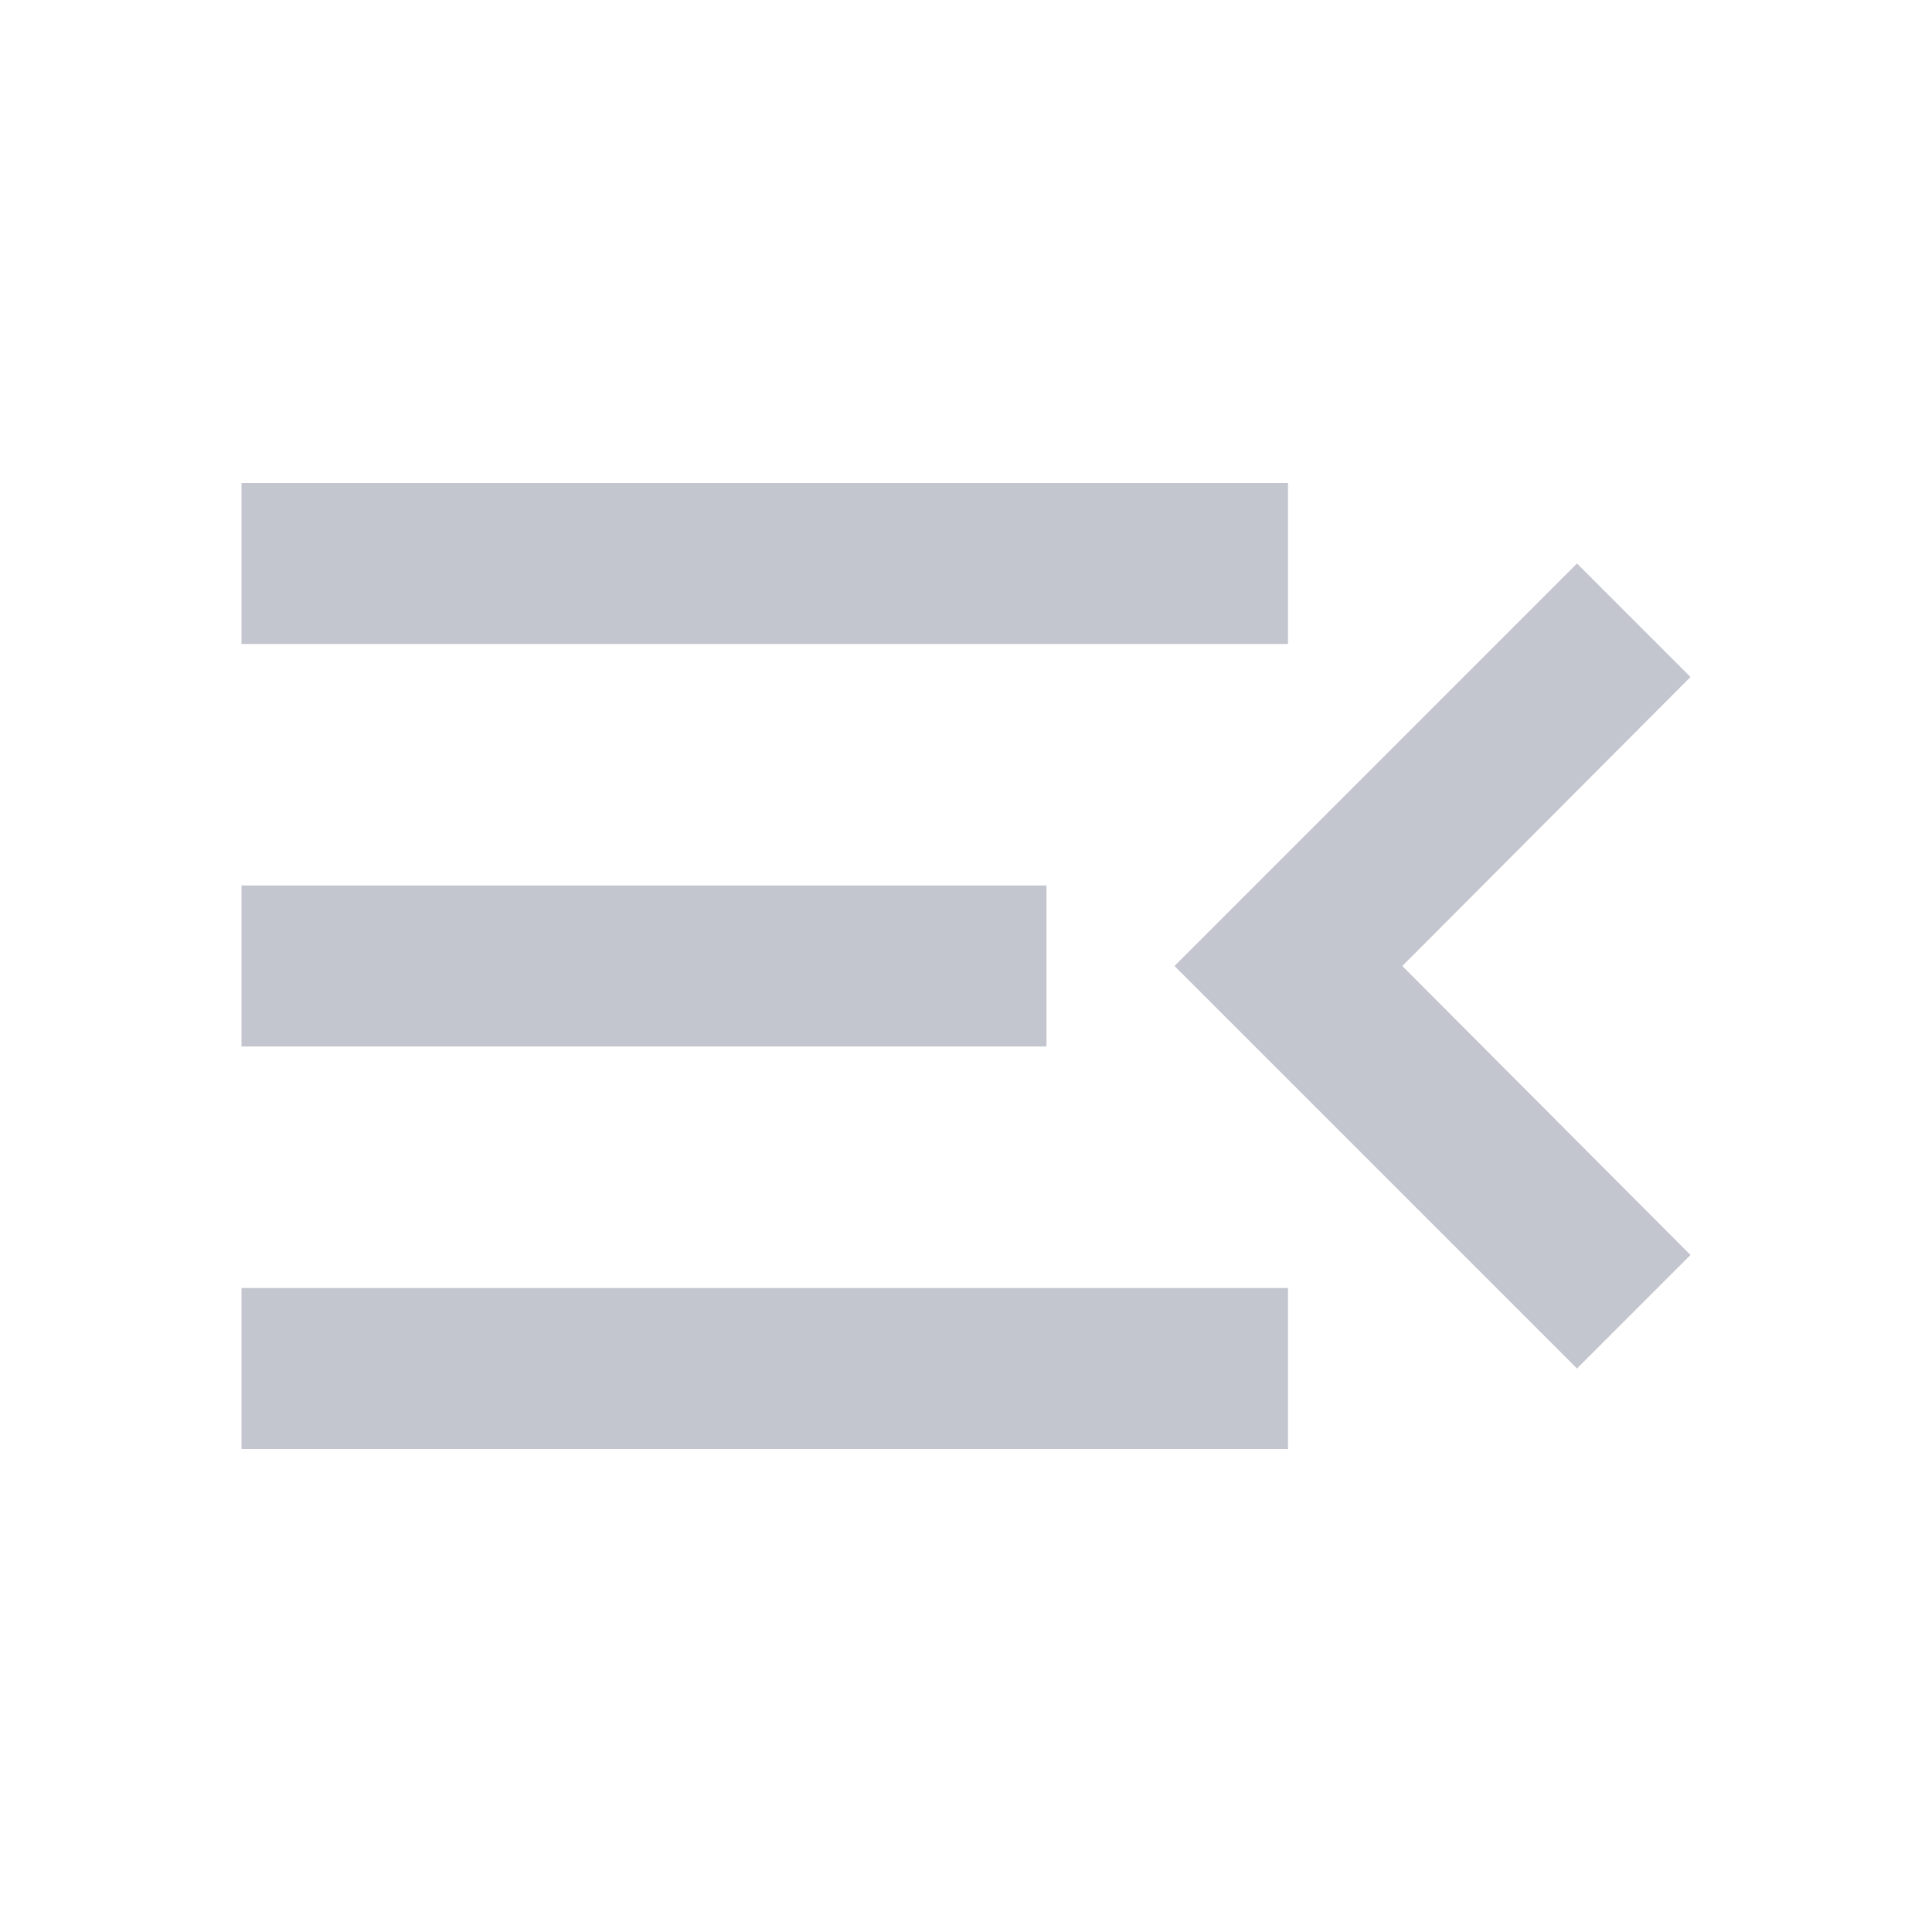
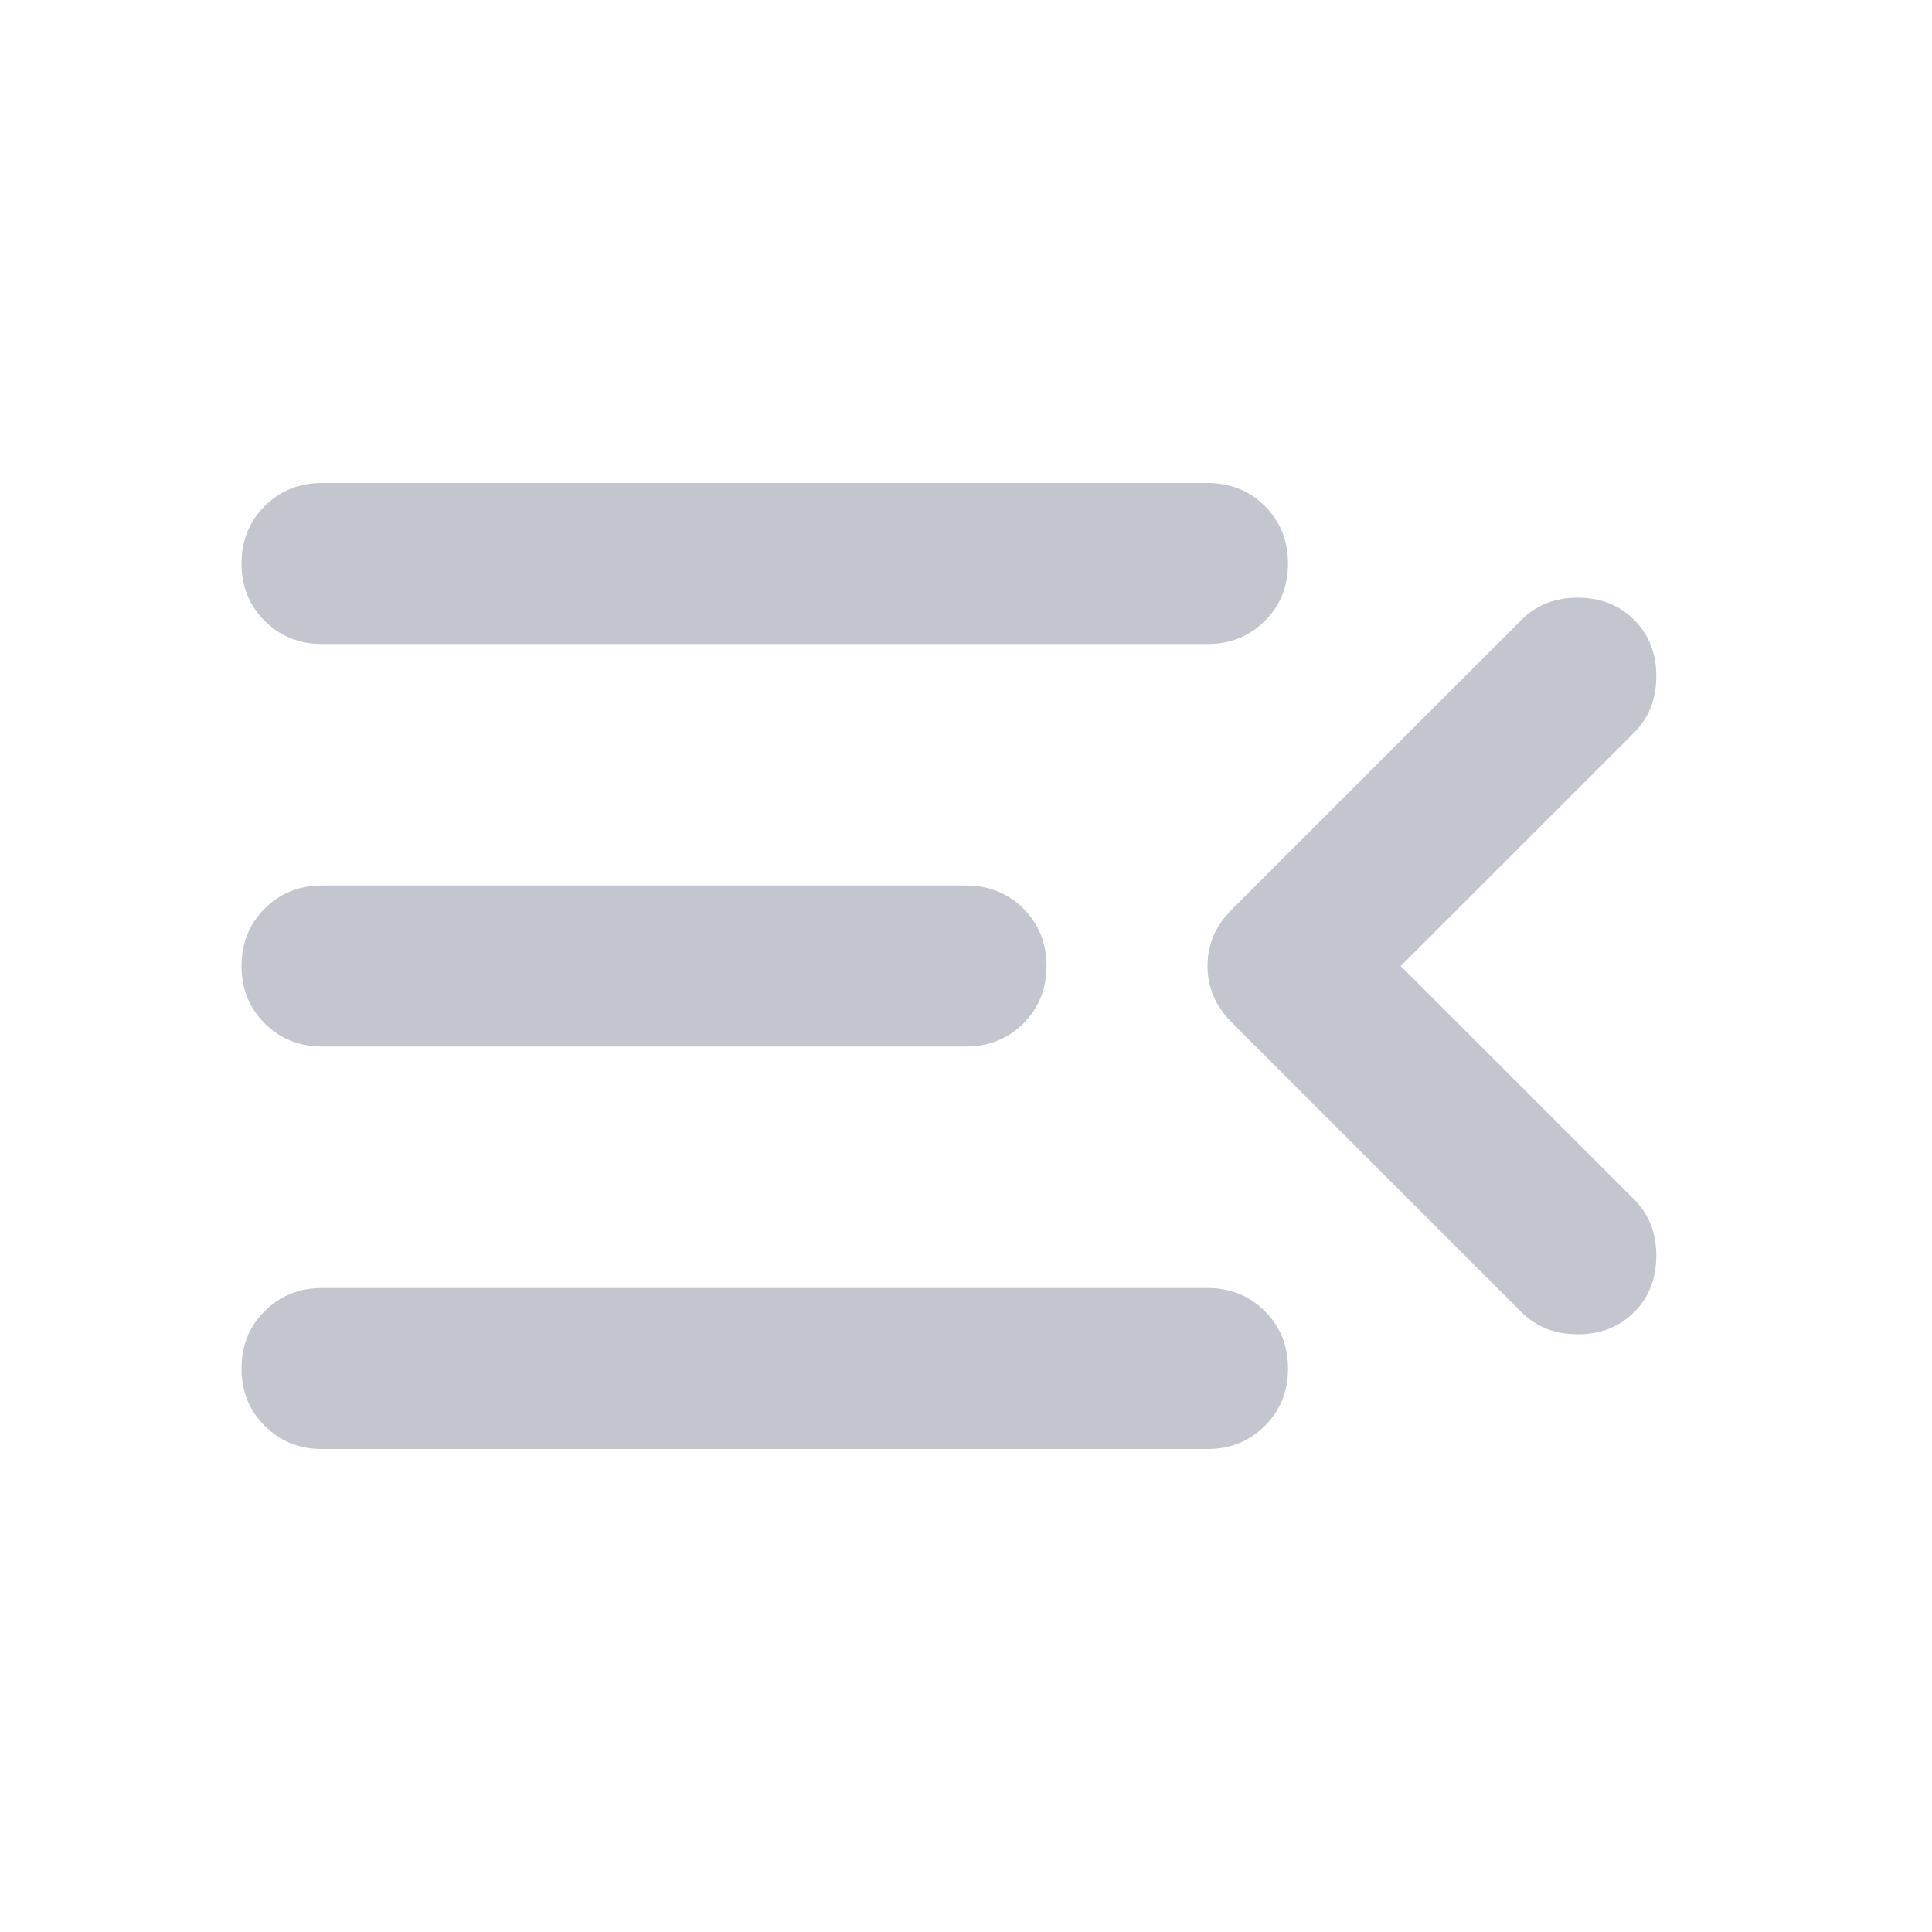
<svg xmlns="http://www.w3.org/2000/svg" width="24" height="24" viewBox="0 0 24 24" fill="none">
-   <path d="M3 18H16V16H3V18ZM3 13H13V11H3V13ZM3 6V8H16V6H3ZM21 15.59L17.42 12L21 8.41L19.59 7L14.59 12L19.59 17L21 15.59Z" fill="#C4C6CF" />
+   <mask id="mask0_54773_24692" style="mask-type:alpha" maskUnits="userSpaceOnUse" x="0" y="0" width="24" height="24">
+     <rect width="24" height="24" fill="#D9D9D9" />
+   </mask>
+   <g mask="url(#mask0_54773_24692)">
+     <path d="M4 18C3.717 18 3.479 17.904 3.288 17.712C3.096 17.521 3 17.283 3 17C3 16.717 3.096 16.479 3.288 16.288C3.479 16.096 3.717 16 4 16H15C15.283 16 15.521 16.096 15.713 16.288C15.904 16.479 16 16.717 16 17C16 17.283 15.904 17.521 15.713 17.712C15.521 17.904 15.283 18 15 18H4ZM18.9 16.3L15.3 12.7C15.1 12.5 15 12.267 15 12C15 11.733 15.1 11.5 15.3 11.3L18.9 7.7C19.083 7.517 19.317 7.425 19.6 7.425C19.883 7.425 20.117 7.517 20.3 7.7C20.483 7.883 20.575 8.117 20.575 8.4C20.575 8.683 20.483 8.917 20.3 9.1L17.4 12L20.3 14.9C20.483 15.083 20.575 15.317 20.575 15.6C20.575 15.883 20.483 16.117 20.3 16.3C20.117 16.483 19.883 16.575 19.6 16.575C19.317 16.575 19.083 16.483 18.9 16.3ZM4 13C3.717 13 3.479 12.904 3.288 12.713C3.096 12.521 3 12.283 3 12C3 11.717 3.096 11.479 3.288 11.287C3.479 11.096 3.717 11 4 11H12C12.283 11 12.521 11.096 12.713 11.287C12.904 11.479 13 11.717 13 12C13 12.283 12.904 12.521 12.713 12.713C12.521 12.904 12.283 13 12 13H4ZM4 8C3.717 8 3.479 7.904 3.288 7.713C3.096 7.521 3 7.283 3 7C3 6.717 3.096 6.479 3.288 6.287C3.479 6.096 3.717 6 4 6H15C15.283 6 15.521 6.096 15.713 6.287C15.904 6.479 16 6.717 16 7C16 7.283 15.904 7.521 15.713 7.713C15.521 7.904 15.283 8 15 8H4Z" fill="#C4C6CF" />
+   </g>
</svg>
